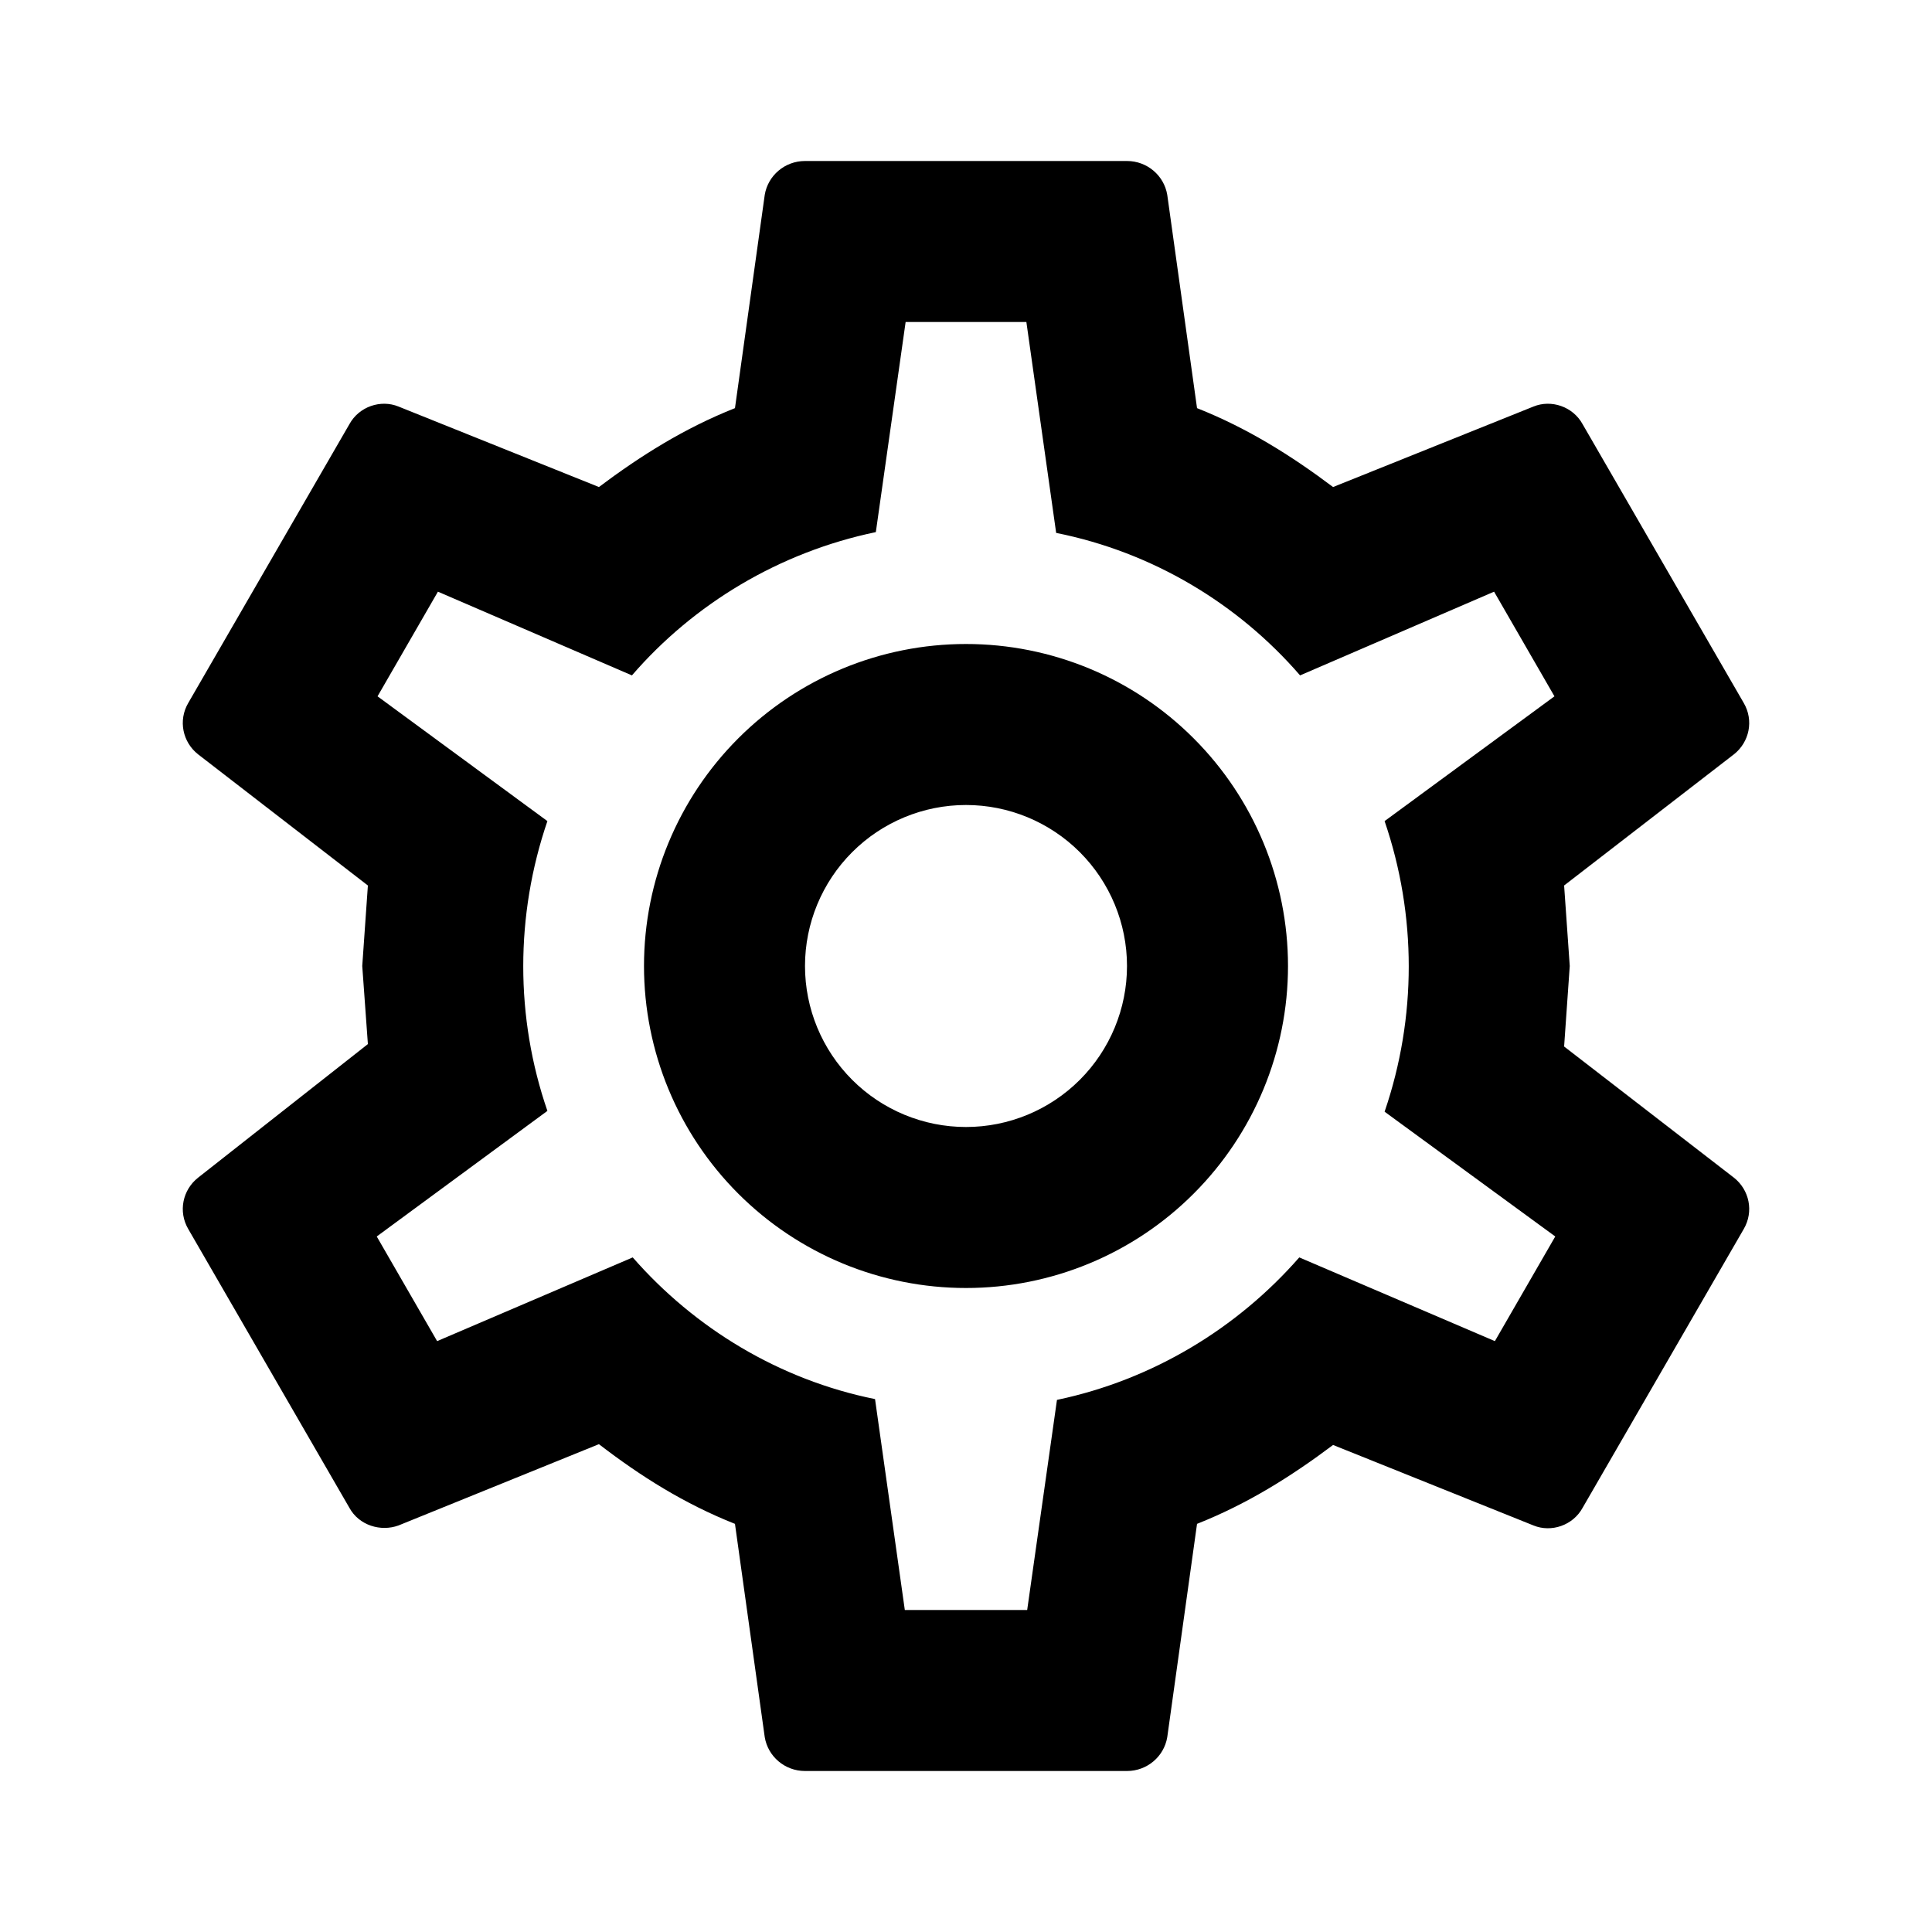
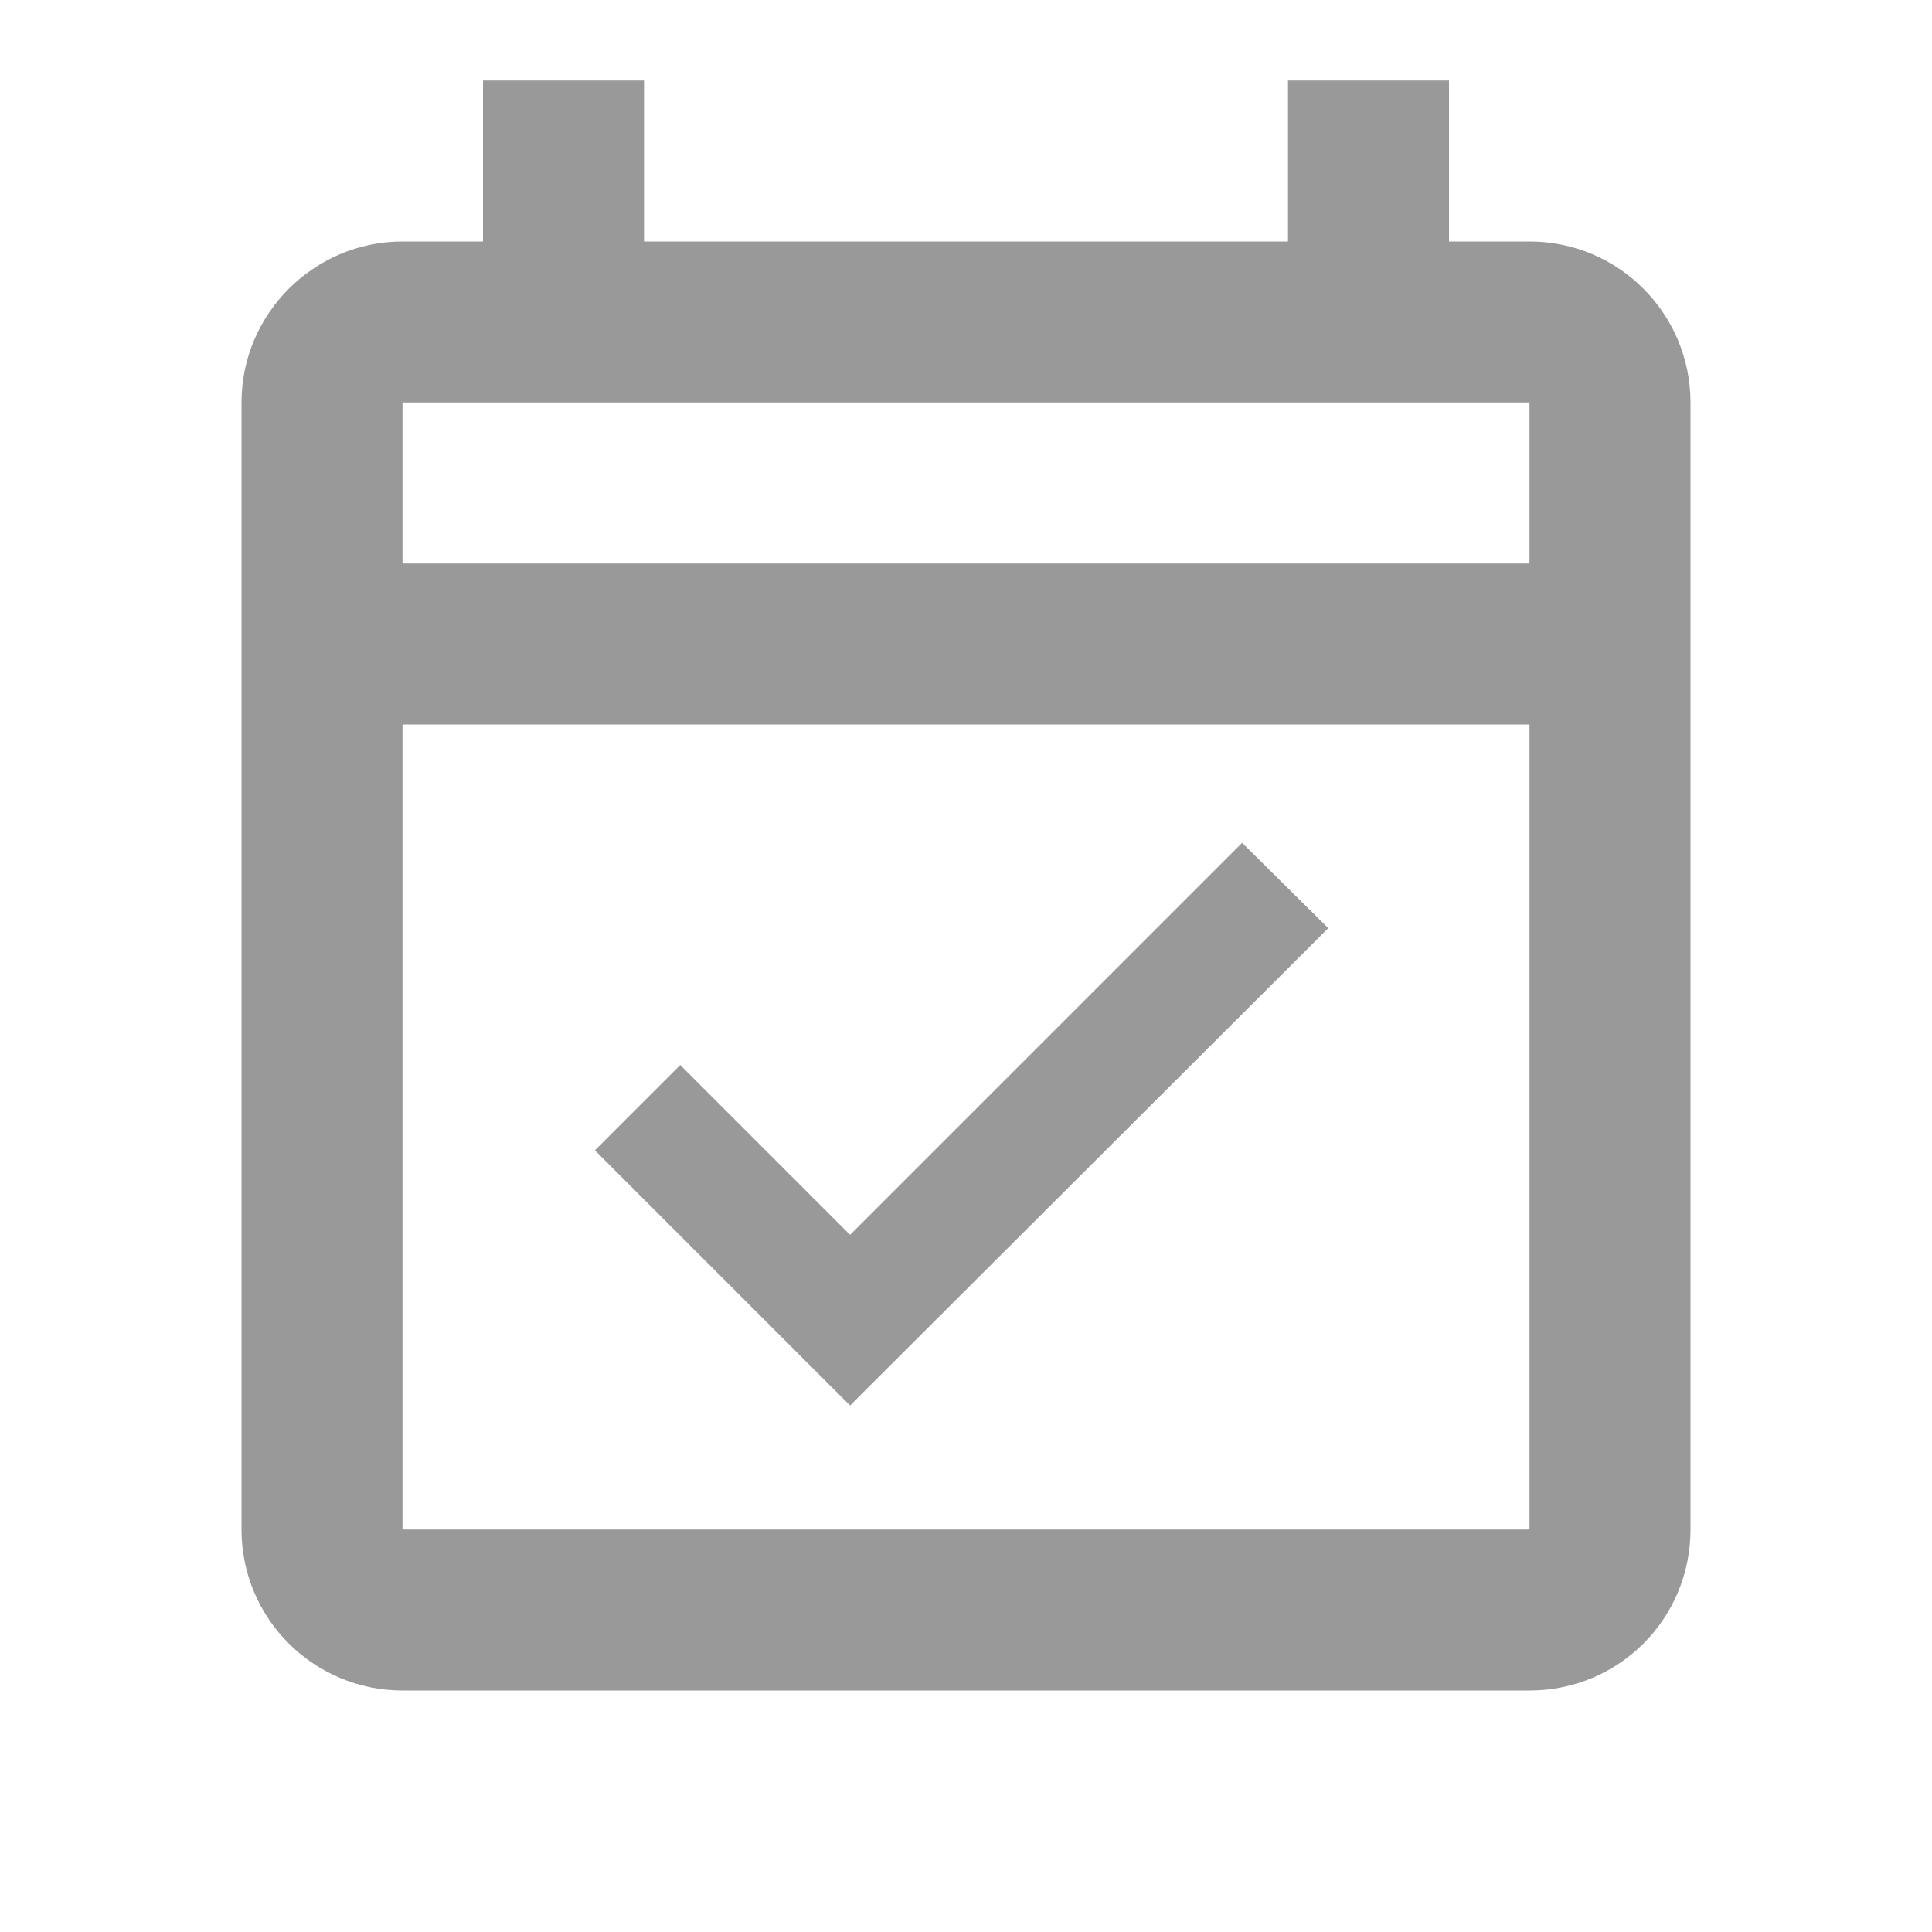
<svg xmlns="http://www.w3.org/2000/svg" width="24" height="24" viewBox="0 0 24 24" fill="none">
-   <path d="M12 8C13.061 8 14.078 8.421 14.828 9.172C15.578 9.922 16 10.939 16 12C16 13.061 15.578 14.078 14.828 14.828C14.078 15.579 13.061 16 12 16C10.939 16 9.922 15.579 9.171 14.828C8.421 14.078 8 13.061 8 12C8 10.939 8.421 9.922 9.171 9.172C9.922 8.421 10.939 8 12 8ZM12 10C11.469 10 10.961 10.211 10.586 10.586C10.211 10.961 10 11.47 10 12C10 12.53 10.211 13.039 10.586 13.414C10.961 13.789 11.469 14 12 14C12.53 14 13.039 13.789 13.414 13.414C13.789 13.039 14 12.53 14 12C14 11.47 13.789 10.961 13.414 10.586C13.039 10.211 12.53 10 12 10ZM10 22C9.75 22 9.54 21.82 9.5 21.58L9.13 18.93C8.5 18.68 7.96 18.34 7.44 17.94L4.95 18.95C4.73 19.03 4.46 18.95 4.34 18.73L2.34 15.27C2.21 15.05 2.27 14.78 2.46 14.63L4.57 12.97L4.5 12L4.57 11L2.46 9.37C2.27 9.22 2.21 8.95 2.34 8.73L4.34 5.27C4.46 5.05 4.73 4.96 4.95 5.05L7.44 6.05C7.96 5.66 8.5 5.32 9.13 5.07L9.5 2.42C9.54 2.18 9.75 2 10 2H14C14.25 2 14.46 2.18 14.5 2.42L14.87 5.07C15.5 5.32 16.04 5.66 16.56 6.05L19.05 5.05C19.27 4.96 19.54 5.05 19.66 5.27L21.66 8.73C21.79 8.95 21.73 9.22 21.54 9.37L19.43 11L19.5 12L19.43 13L21.54 14.63C21.73 14.78 21.79 15.05 21.66 15.27L19.66 18.73C19.54 18.95 19.27 19.04 19.05 18.95L16.56 17.95C16.04 18.34 15.5 18.68 14.87 18.93L14.5 21.58C14.46 21.82 14.25 22 14 22H10ZM11.25 4L10.88 6.61C9.68 6.86 8.62 7.5 7.85 8.39L5.44 7.35L4.69 8.65L6.8 10.2C6.4 11.37 6.4 12.64 6.8 13.8L4.68 15.36L5.43 16.66L7.86 15.62C8.63 16.5 9.68 17.14 10.87 17.38L11.24 20H12.76L13.13 17.39C14.32 17.14 15.37 16.5 16.14 15.62L18.57 16.66L19.32 15.36L17.2 13.81C17.6 12.64 17.6 11.37 17.2 10.2L19.31 8.65L18.56 7.35L16.15 8.39C15.38 7.5 14.32 6.86 13.12 6.62L12.75 4H11.25Z" fill="black" />
+   <path d="M19 3H18V1H16V3H8V1H6V3H5C3.9 3 3 3.9 3 5V19C3 20.11 3.9 21 5 21H19C20.11 21 21 20.11 21 19V5C21 3.9 20.11 3 19 3ZM19 19H5V9H19V19ZM5 7V5H19V7H5ZM10.56 17.46L16.5 11.53L15.43 10.47L10.56 15.34L8.45 13.23L7.39 14.29L10.56 17.46Z" fill="#999999" />
</svg>
